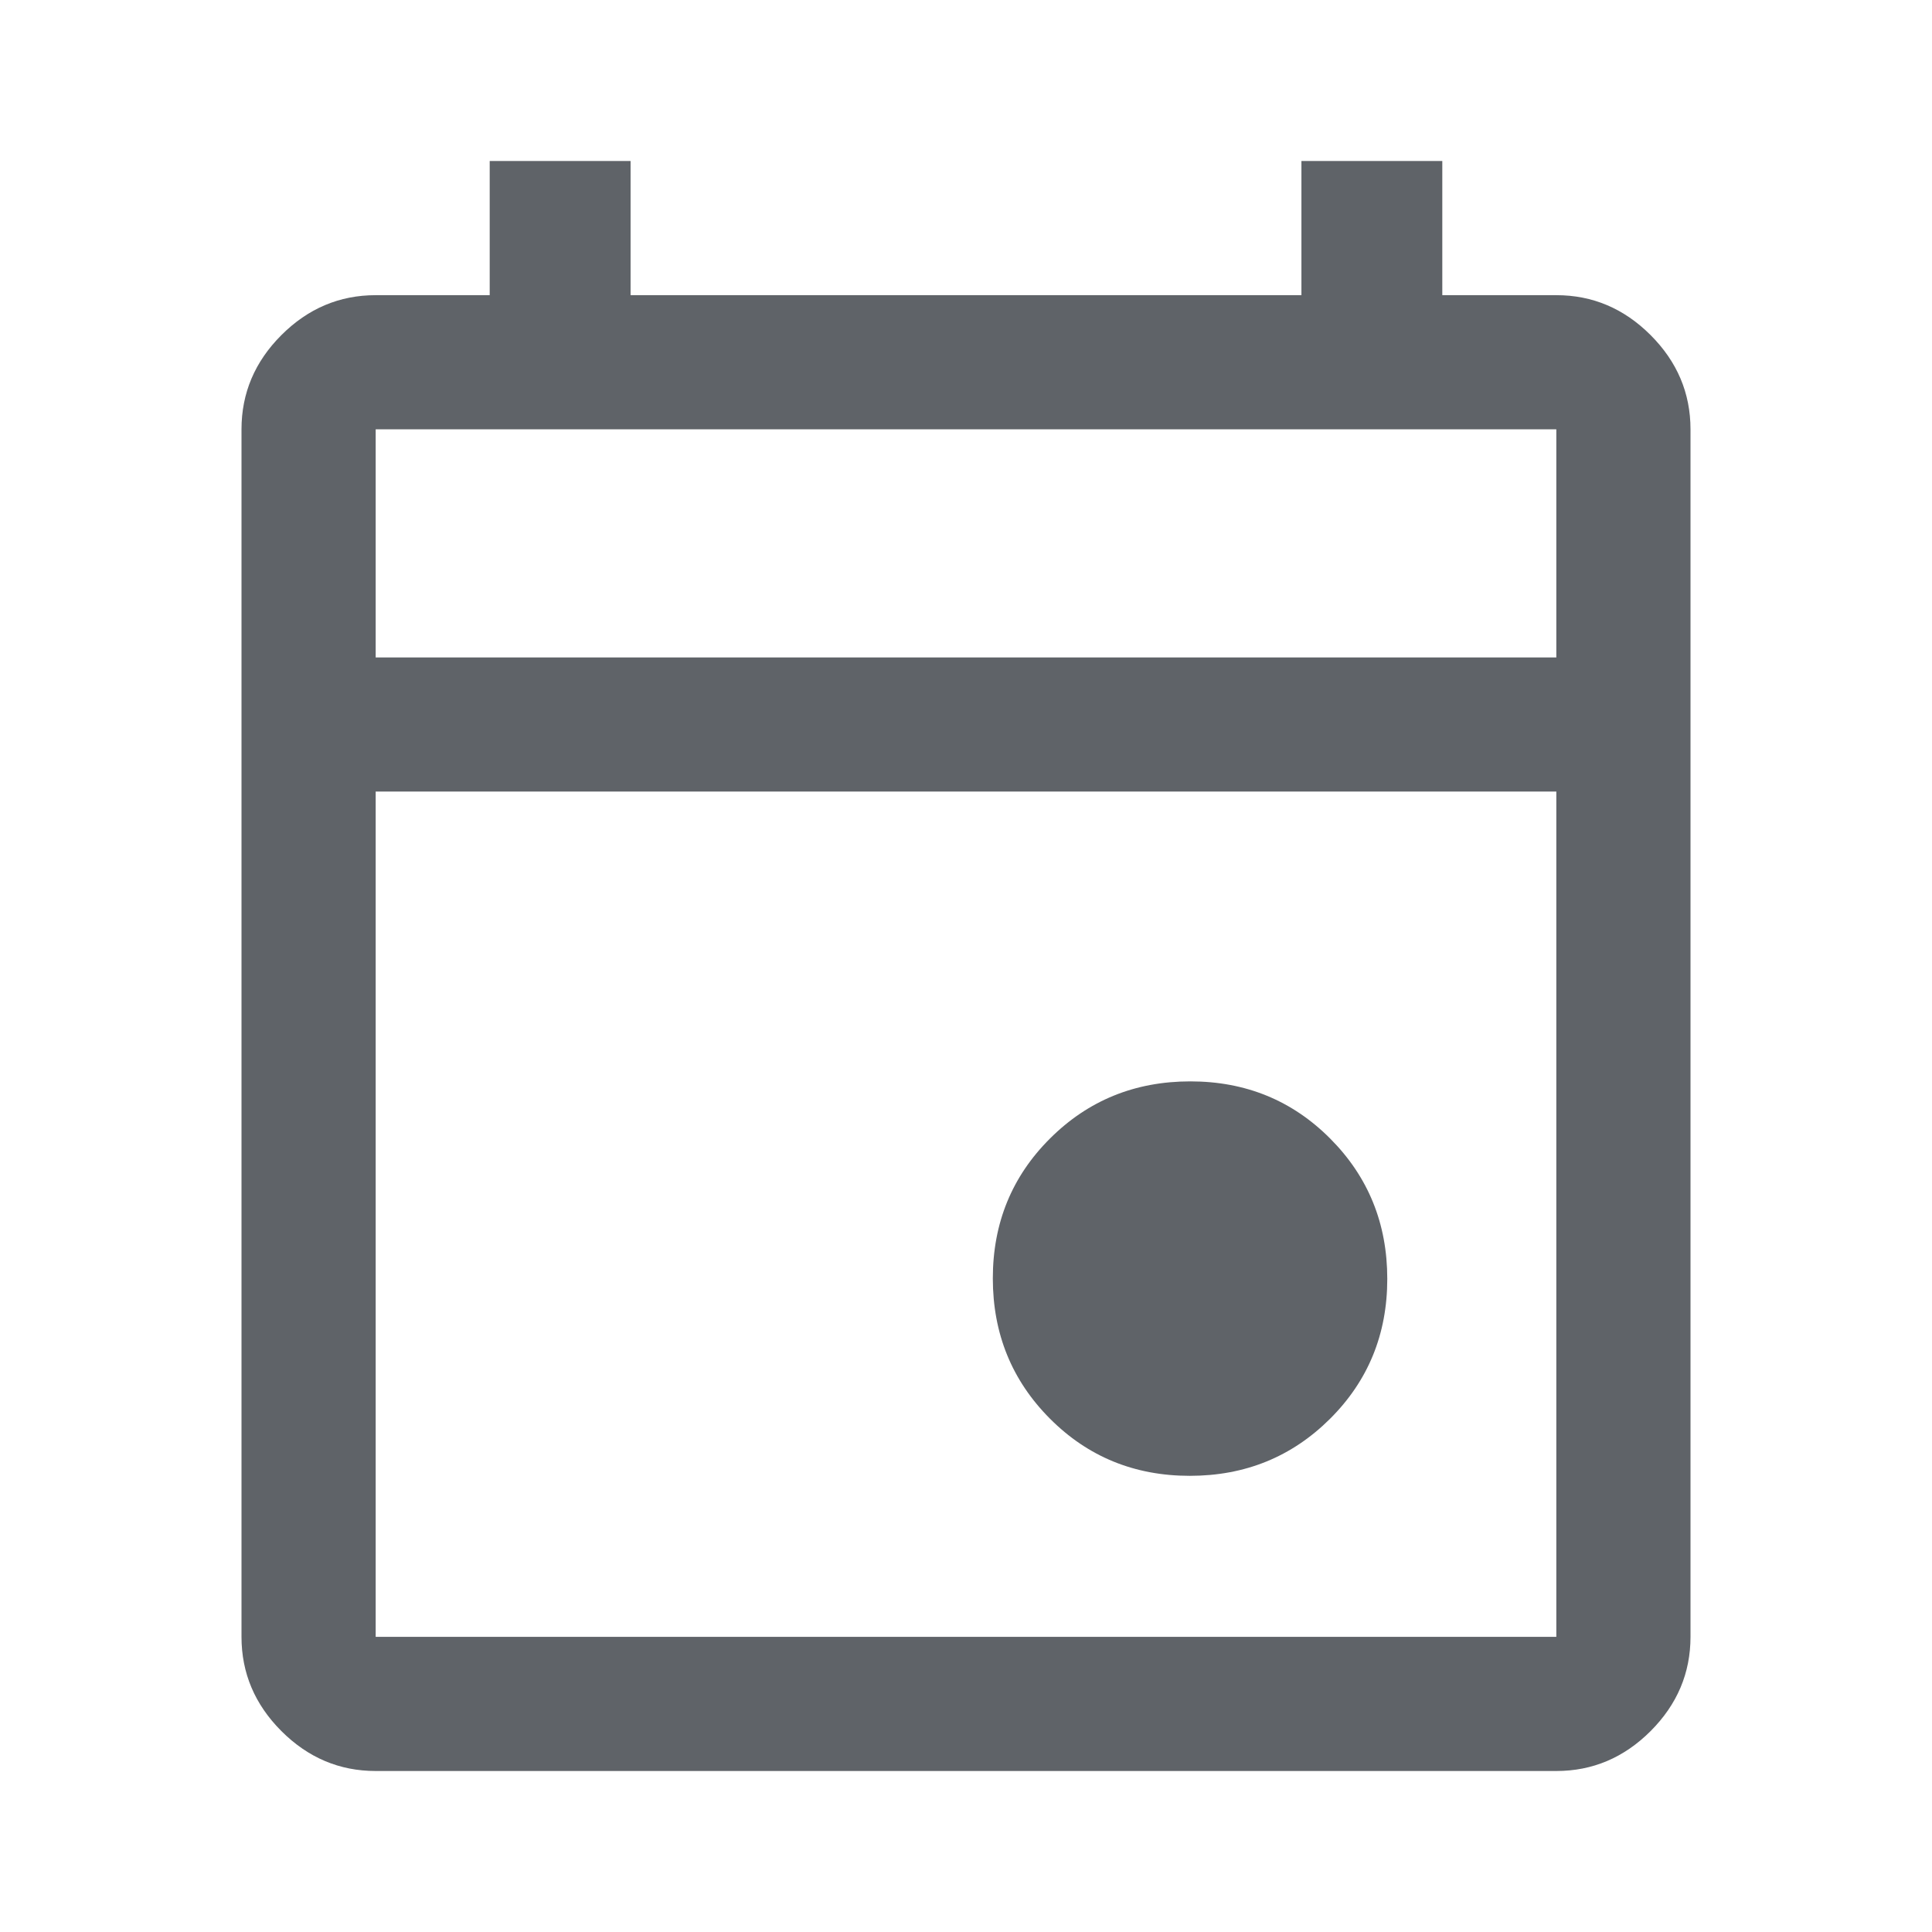
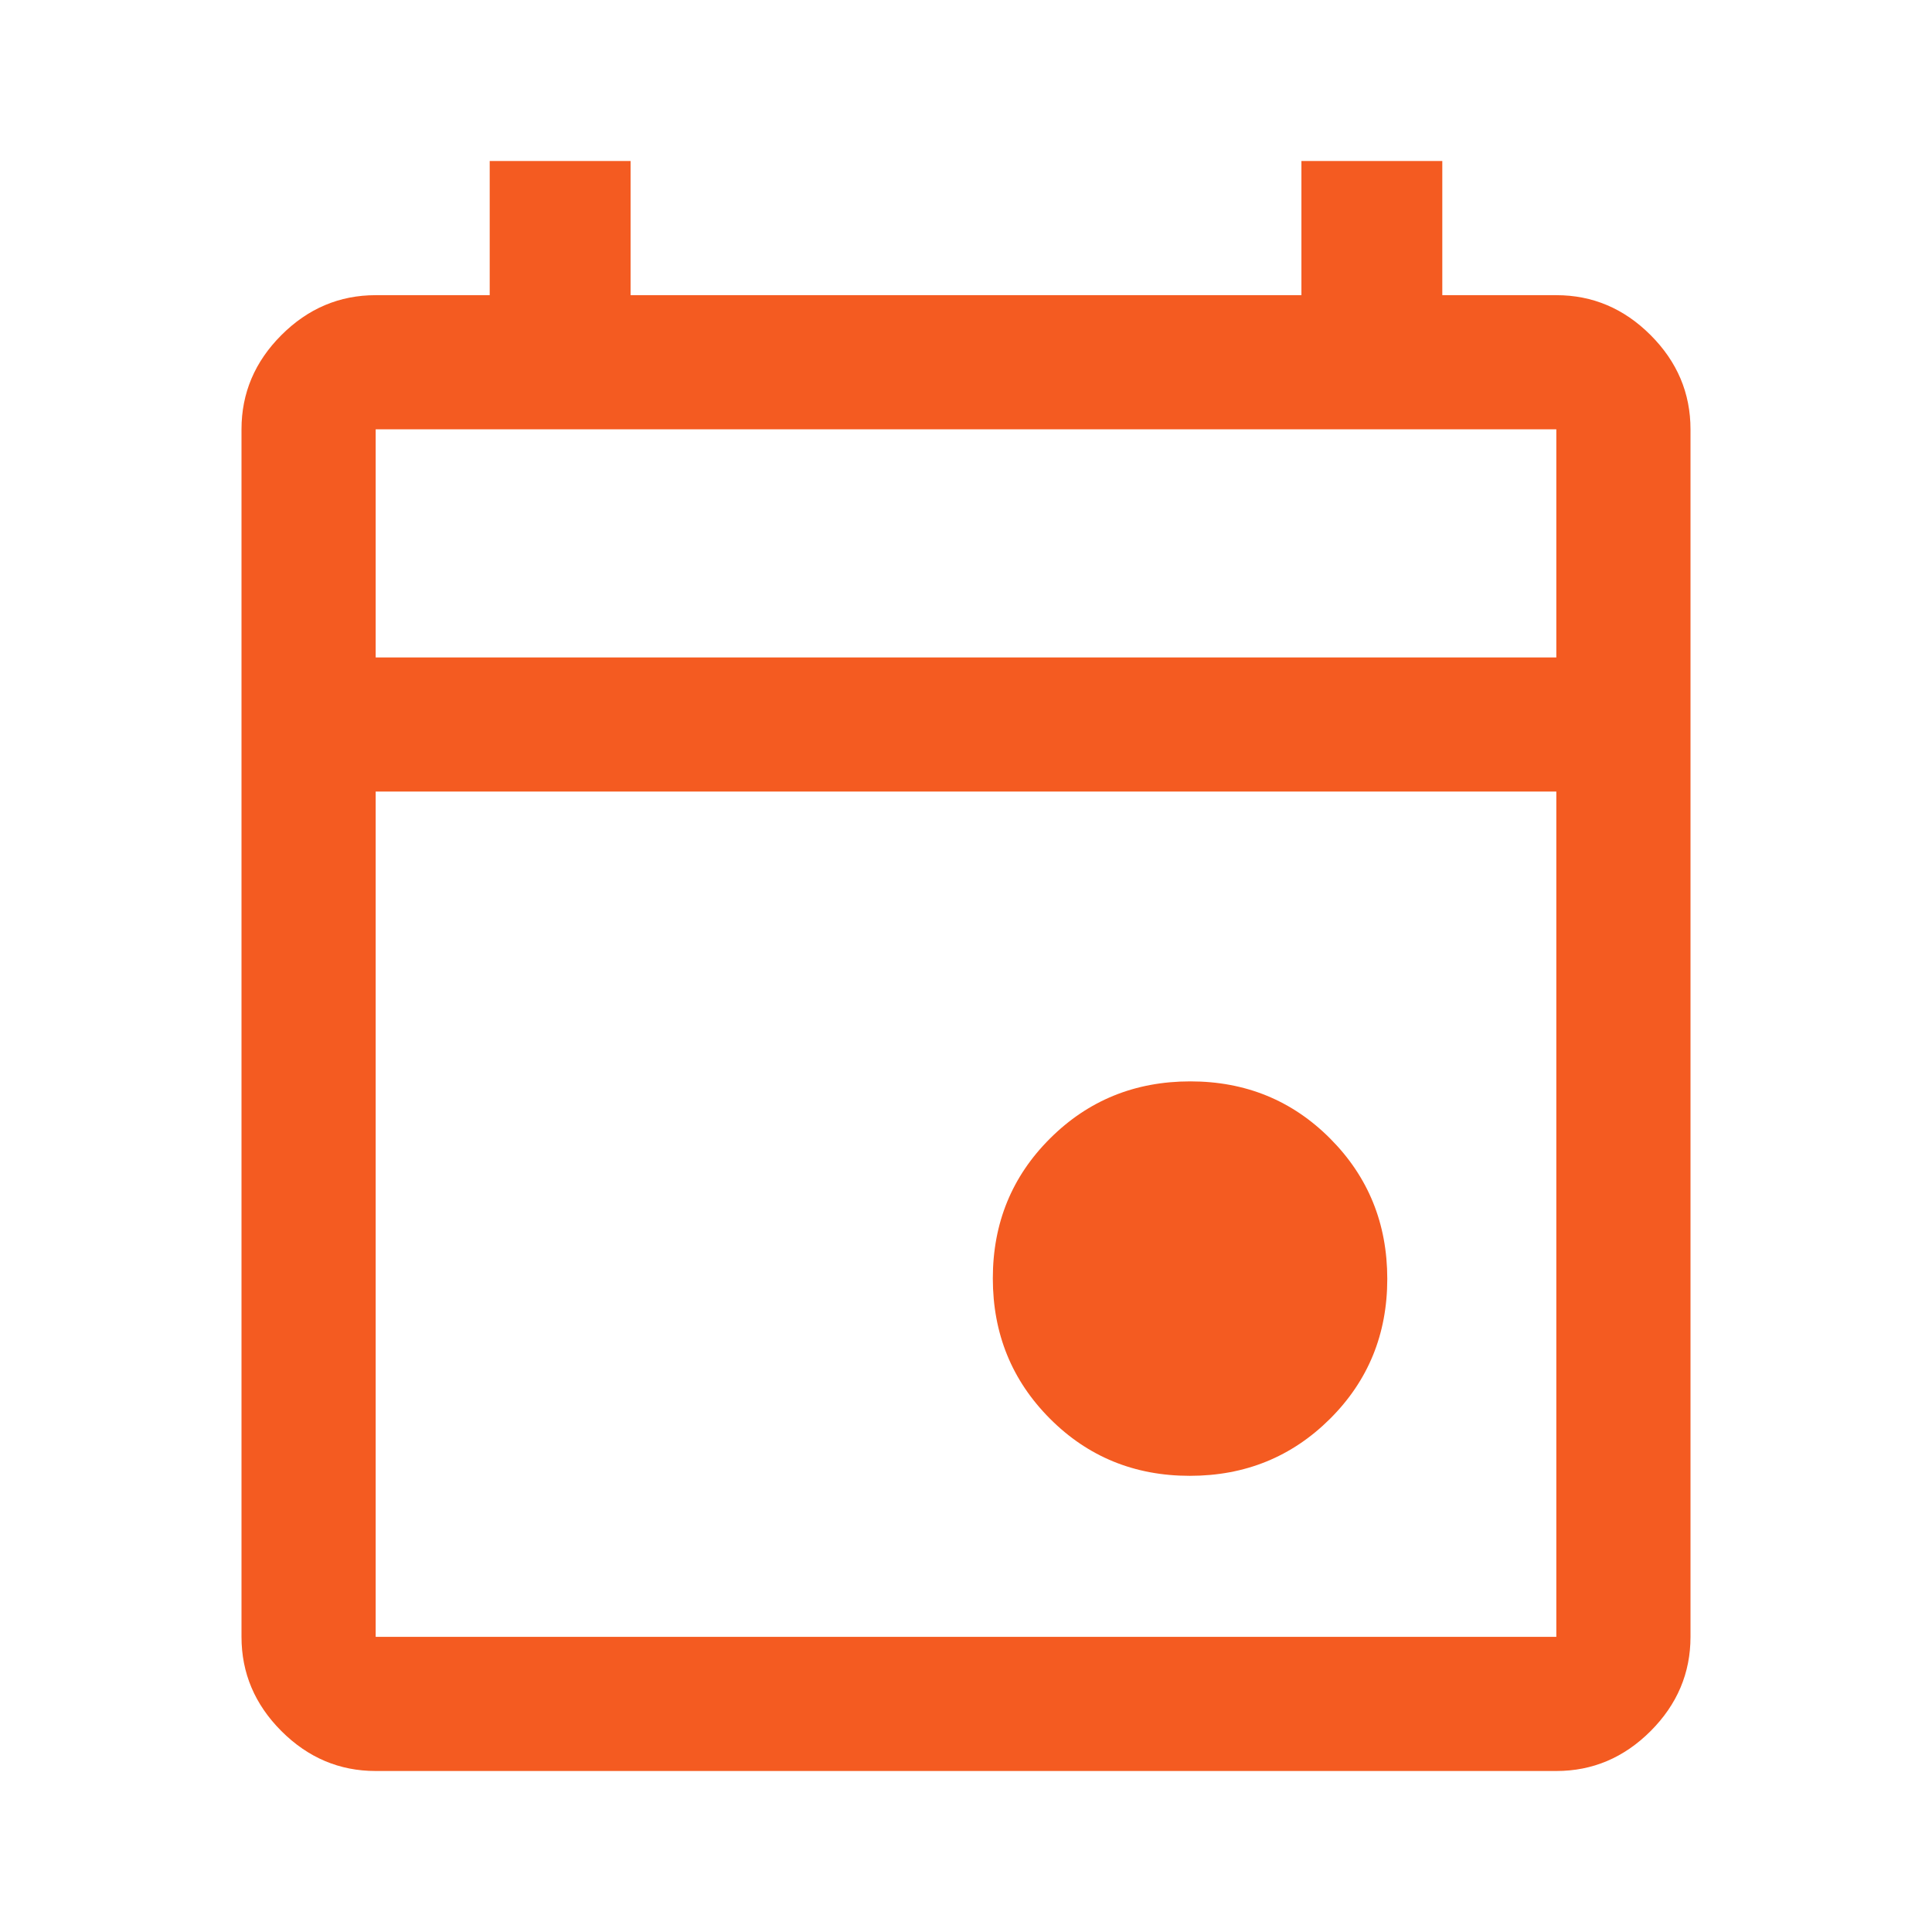
<svg xmlns="http://www.w3.org/2000/svg" height="40px" viewBox="0 -960 960 960" width="40px" fill="#5f6368">
-   <path d="M591.21-226.67q-41.21 0-69.54-28.45-28.34-28.46-28.34-69.67t28.46-69.54q28.45-28.34 69.67-28.34 41.21 0 69.54 28.46 28.33 28.45 28.33 69.67 0 41.21-28.45 69.54-28.46 28.33-69.67 28.33ZM186.67-80q-27 0-46.84-19.83Q120-119.67 120-146.67v-600q0-27 19.83-46.83 19.84-19.83 46.84-19.83h56.66V-880h70v66.67h333.34V-880h70v66.67h56.66q27 0 46.84 19.83Q840-773.67 840-746.67v600q0 27-19.83 46.84Q800.33-80 773.33-80H186.67Zm0-66.67h586.66v-420H186.67v420Zm0-486.66h586.66v-113.34H186.67v113.34Zm0 0v-113.34 113.34Z" />
+   <path d="M591.21-226.67q-41.21 0-69.54-28.45-28.34-28.46-28.34-69.67t28.46-69.54q28.45-28.34 69.67-28.34 41.21 0 69.54 28.46 28.33 28.45 28.33 69.67 0 41.21-28.45 69.54-28.46 28.33-69.67 28.33ZM186.67-80q-27 0-46.84-19.83Q120-119.67 120-146.67v-600q0-27 19.83-46.83 19.84-19.83 46.84-19.83h56.66V-880h70v66.67h333.34V-880h70v66.67h56.66q27 0 46.84 19.83Q840-773.67 840-746.67v600q0 27-19.83 46.84Q800.33-80 773.33-80H186.67Zm0-66.67h586.66v-420H186.67v420Zm0-486.66h586.66v-113.34H186.67v113.34Zm0 0v-113.34 113.34Z" fill="#F45B21" />
</svg>
